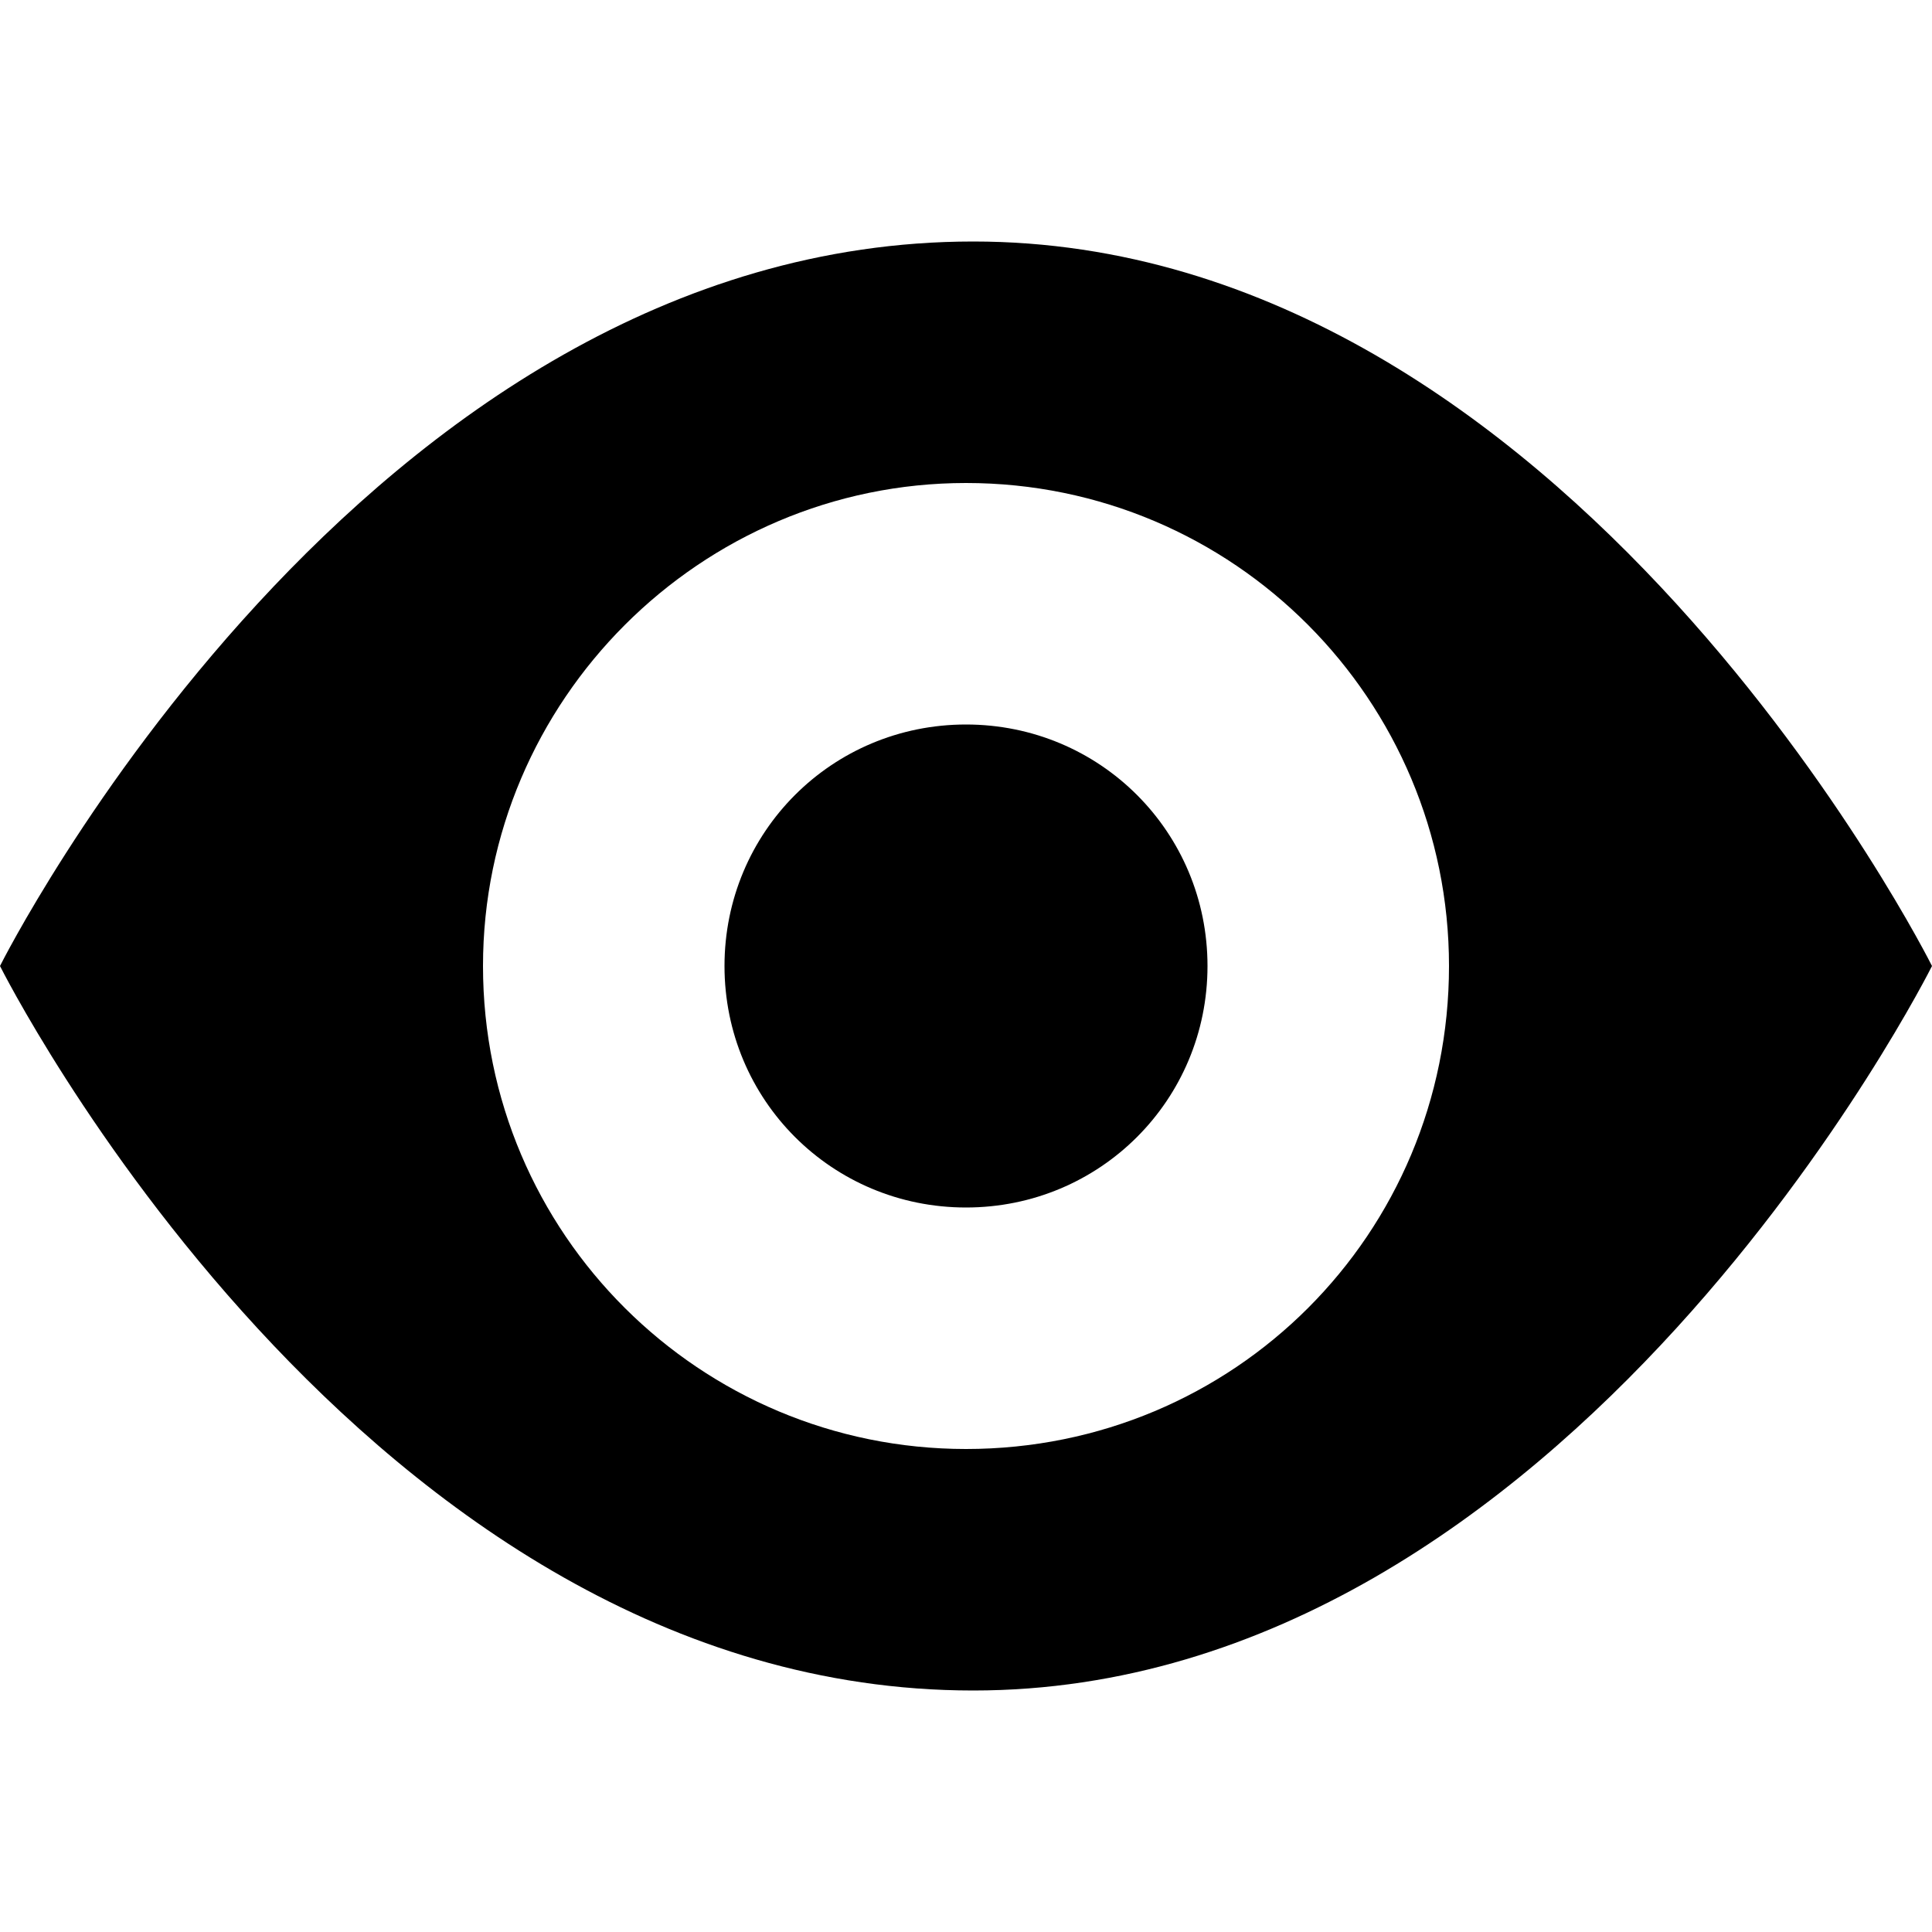
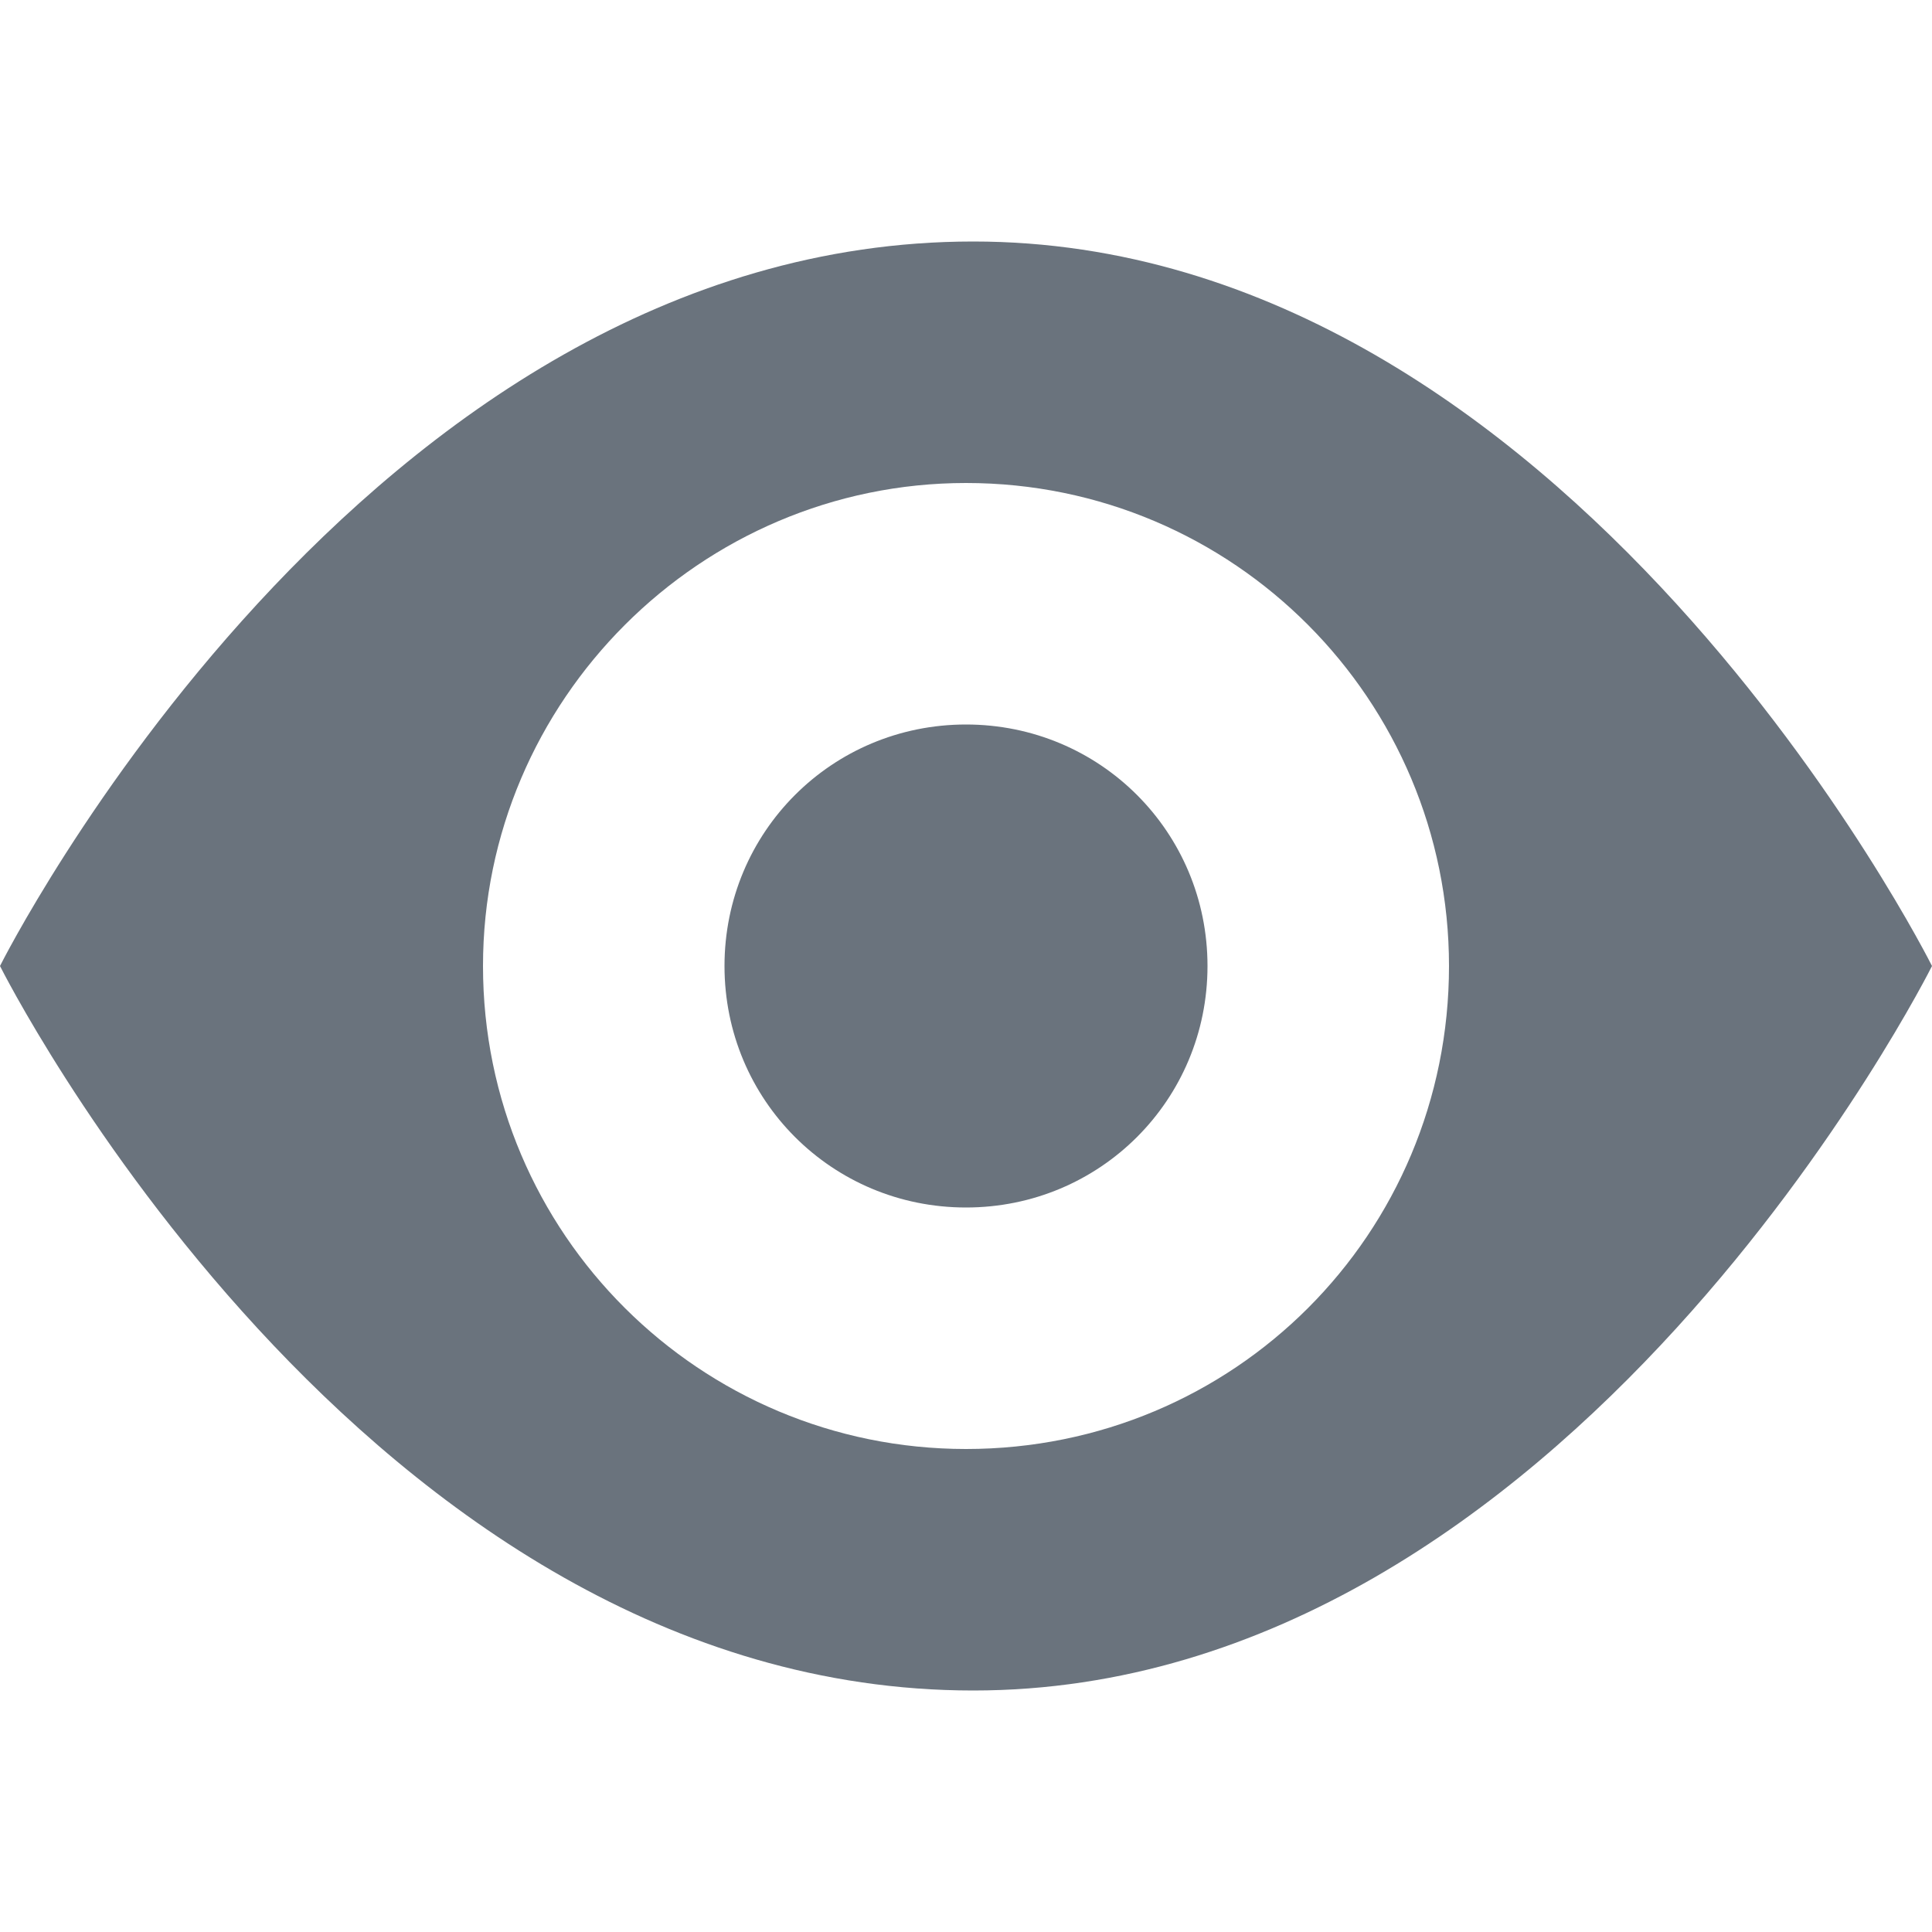
<svg xmlns="http://www.w3.org/2000/svg" width="16" height="16" viewBox="0 0 16 16">
-   <path fill-rule="evenodd" d="M8.06 2C3 2 0 8 0 8s3 6 8.06 6C13 14 16 8 16 8s-3-6-7.94-6zM8 12c-2.2 0-4-1.78-4-4 0-2.2 1.8-4 4-4 2.22 0 4 1.8 4 4 0 2.22-1.78 4-4 4zm2-4c0 1.11-.89 2-2 2-1.11 0-2-.89-2-2 0-1.11.89-2 2-2 1.11 0 2 .89 2 2z" />
+   <path fill="#6a737d" fill-rule="evenodd" d="M8.06 2C3 2 0 8 0 8s3 6 8.06 6C13 14 16 8 16 8s-3-6-7.94-6zM8 12c-2.2 0-4-1.78-4-4 0-2.2 1.8-4 4-4 2.22 0 4 1.8 4 4 0 2.22-1.78 4-4 4zm2-4c0 1.11-.89 2-2 2-1.11 0-2-.89-2-2 0-1.11.89-2 2-2 1.11 0 2 .89 2 2z" />
</svg>
